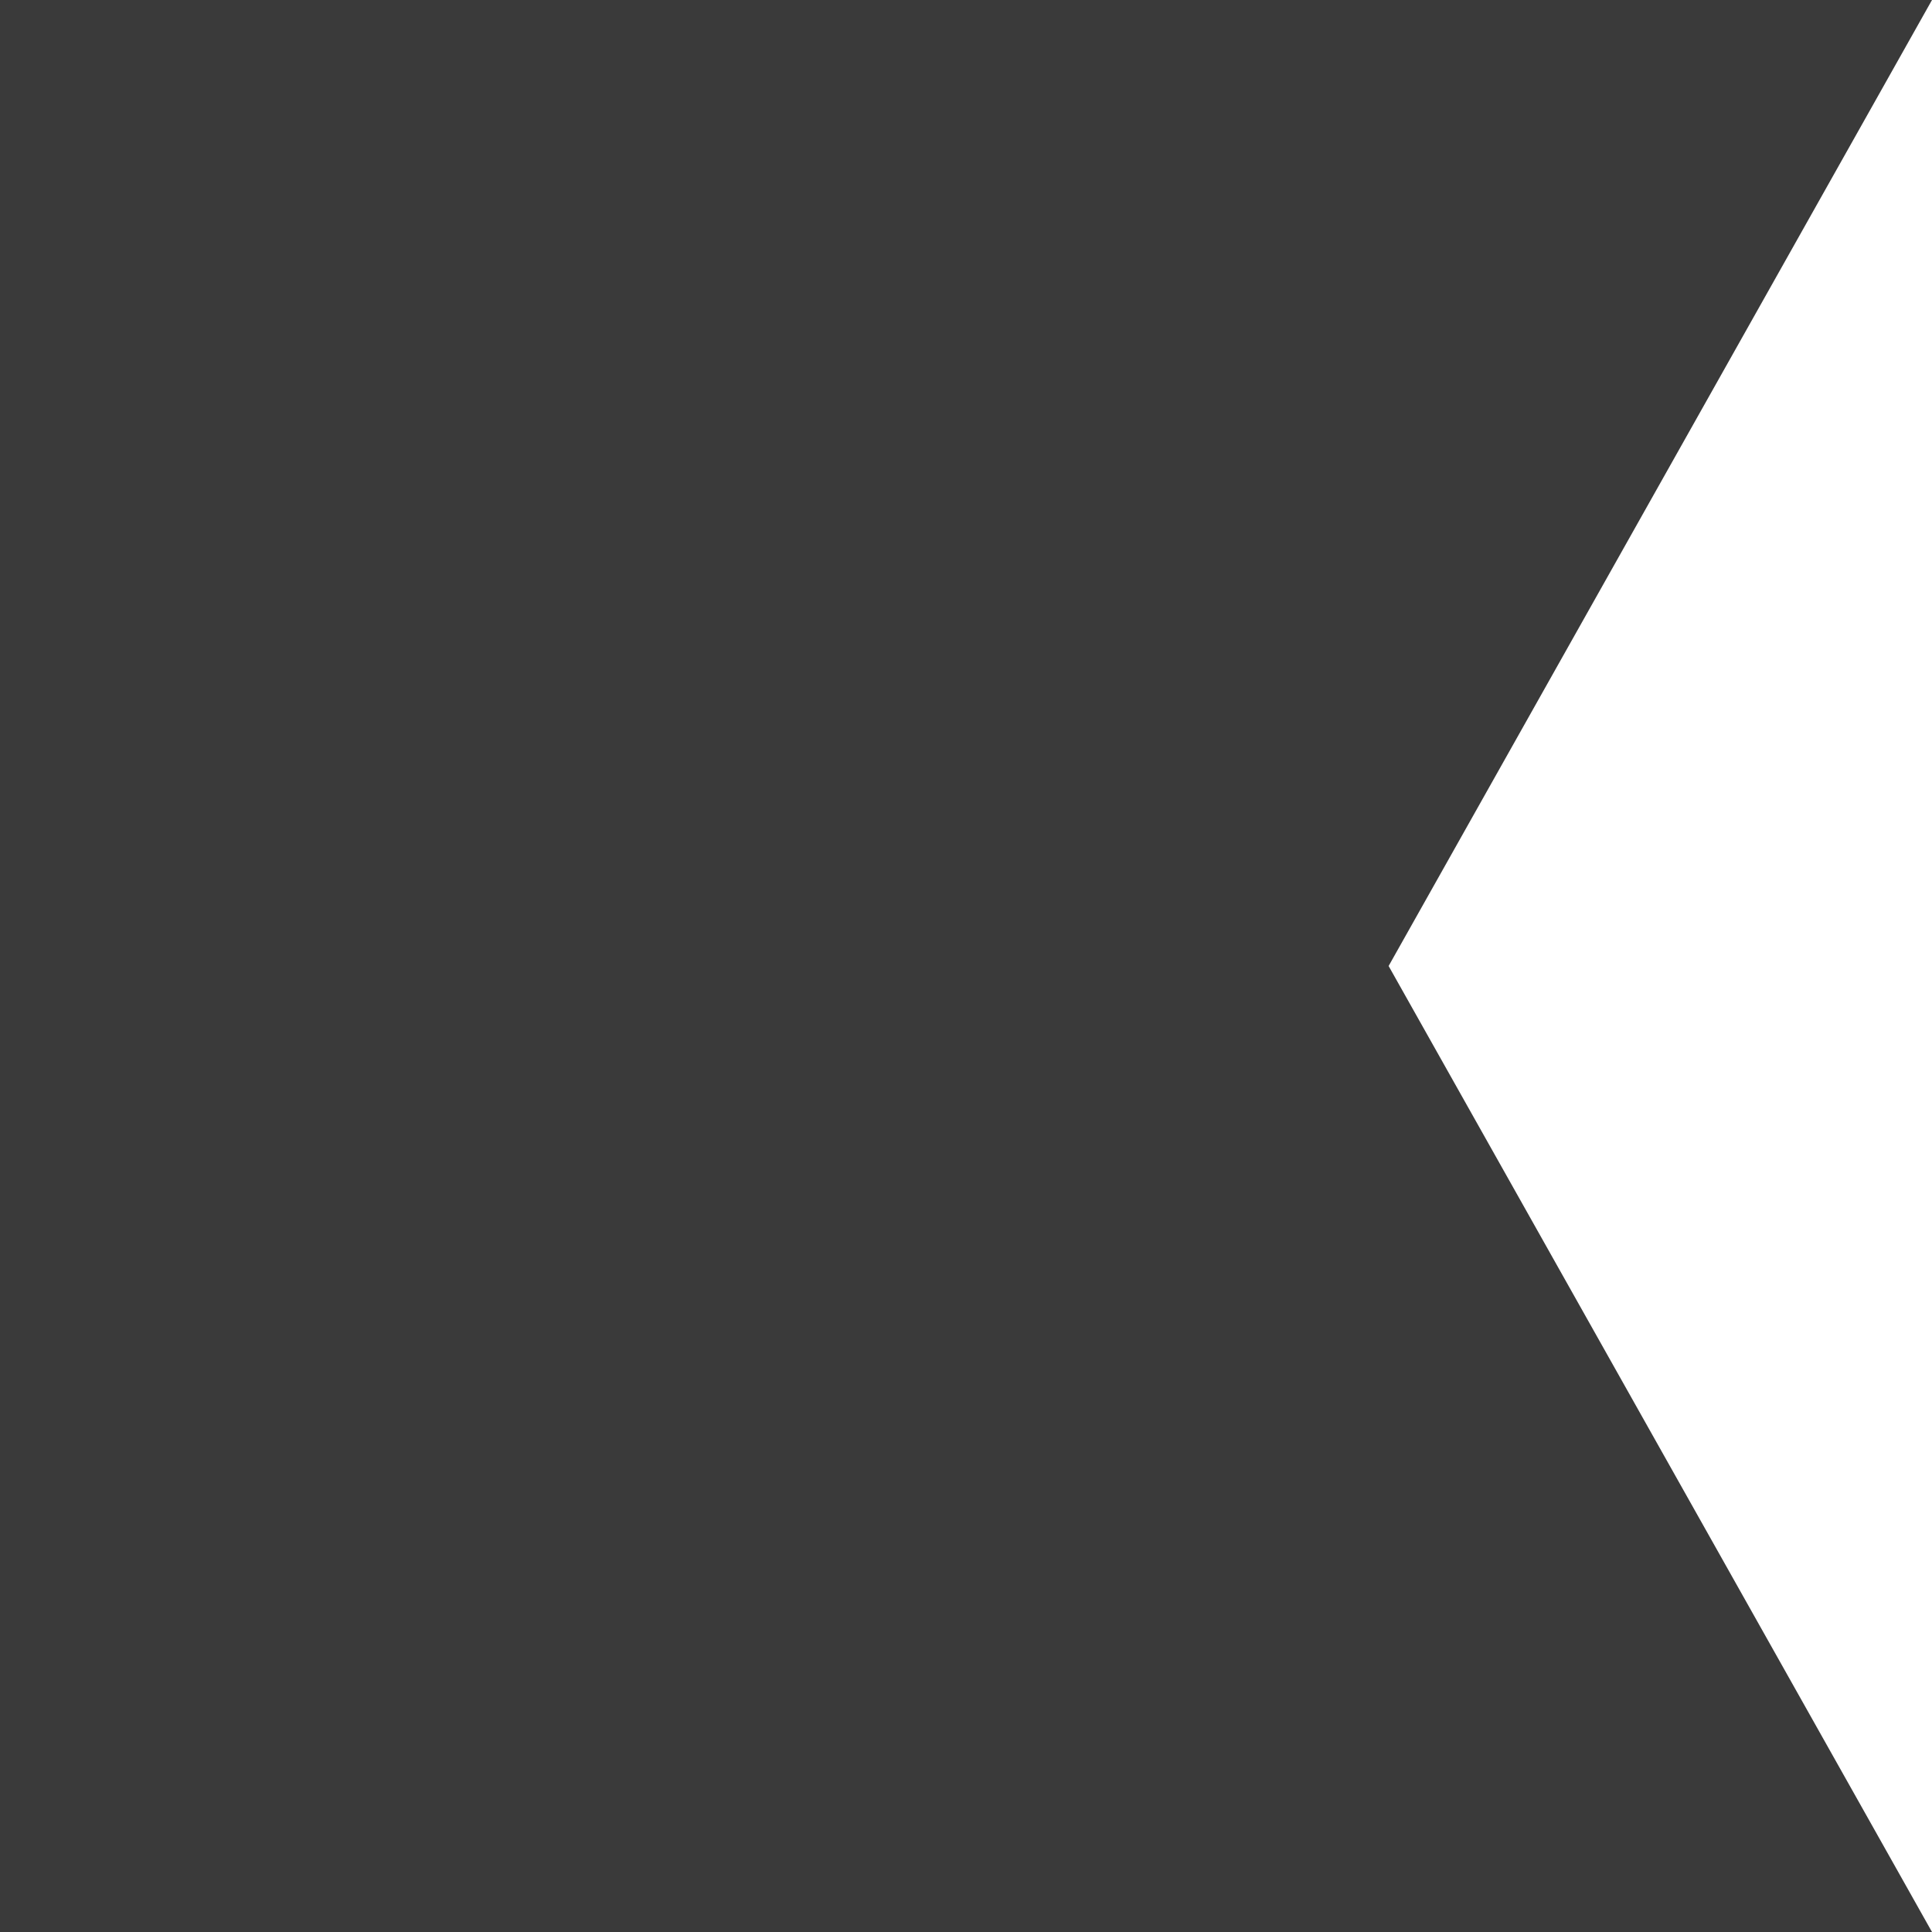
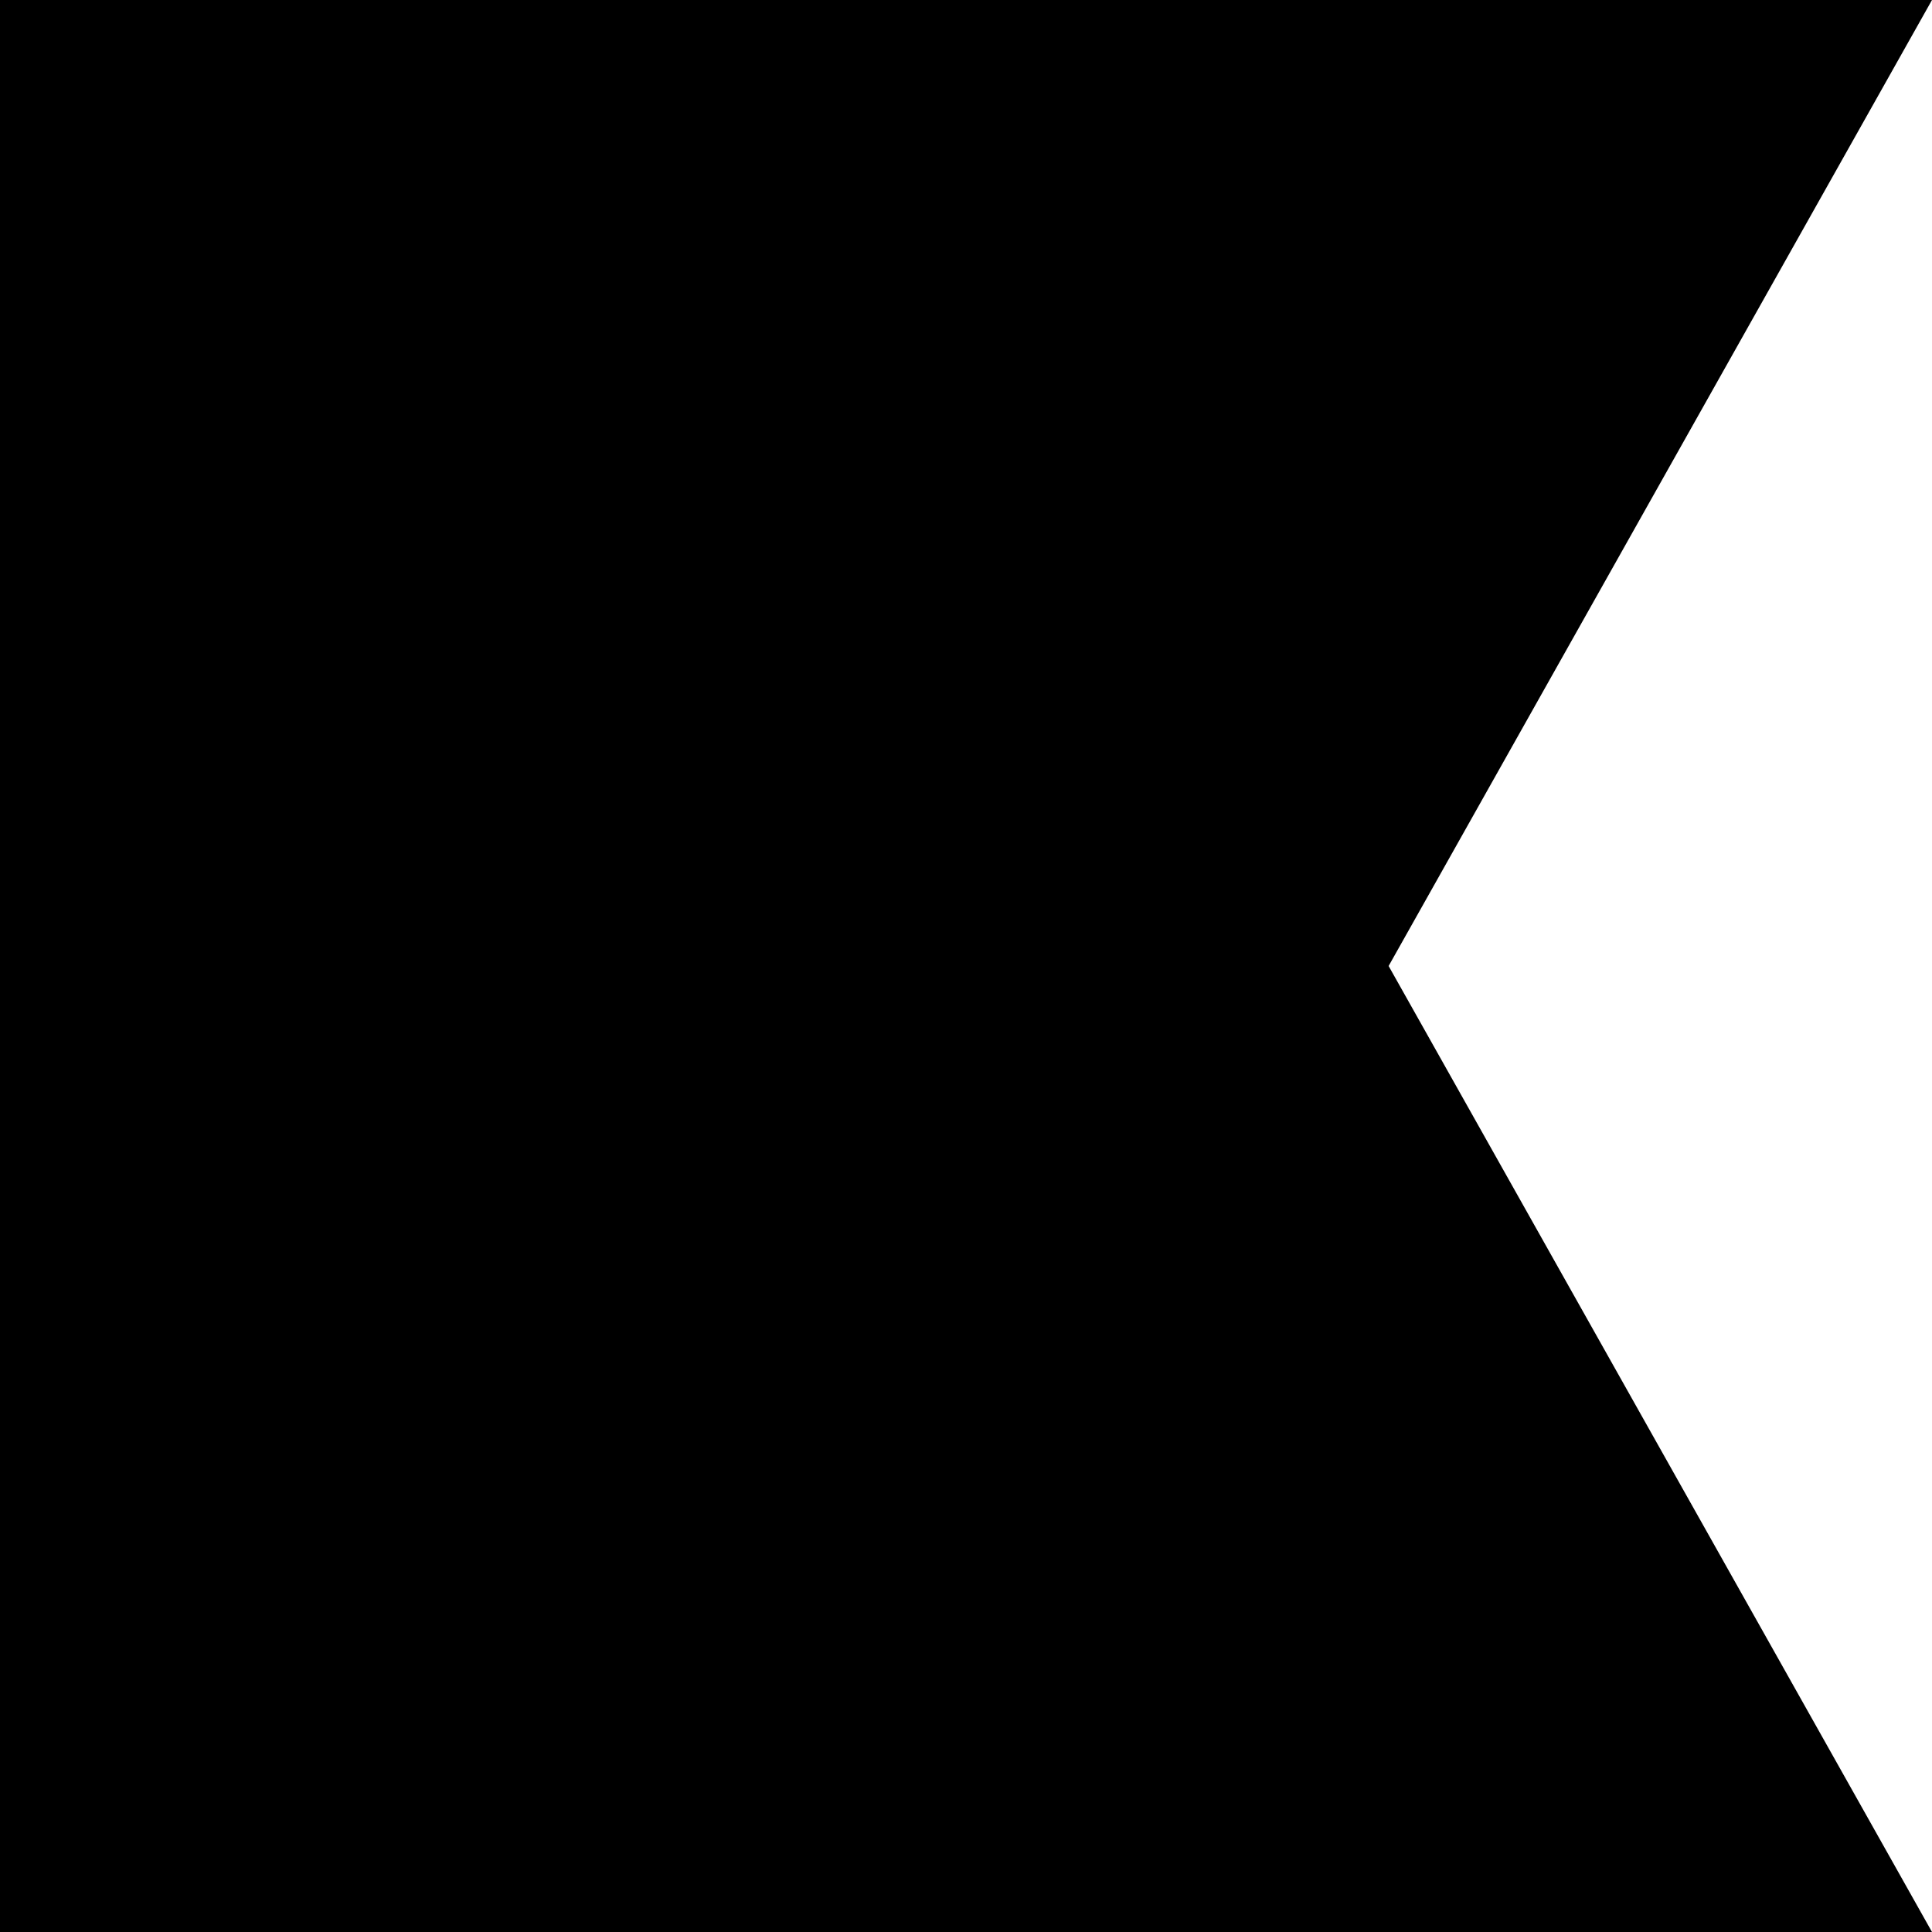
<svg xmlns="http://www.w3.org/2000/svg" width="64" height="64" viewBox="0 0 64 64" fill="none">
-   <g id="shapes/nautical/nautical_b_01" clip-path="url(#clip0_2012_1896)">
-     <rect width="64" height="64" fill="white" style="fill:white;fill-opacity:1;" />
+   <g id="shapes/nautical/nautical_b_01" clip-path="url(#clip0_2013_4397)">
    <rect id="slot_1" width="64" height="64" fill="white" style="fill:white;fill-opacity:1;" />
-     <path id="slot_3" d="M0 0V64H64L46 32L64 0H0Z" fill="#3A3A3A" style="fill:#3A3A3A;fill:color(display-p3 0.228 0.228 0.228);fill-opacity:1;" />
+     <path id="slot_3" d="M0 0V64H64L46 32L64 0H0Z" fill="black" style="fill:black;fill-opacity:1;" />
  </g>
  <defs>
-     <clipPath id="clip0_2012_1896">
+     <clipPath id="clip0_2013_4397">
      <rect width="64" height="64" fill="white" style="fill:white;fill-opacity:1;" />
    </clipPath>
  </defs>
</svg>
